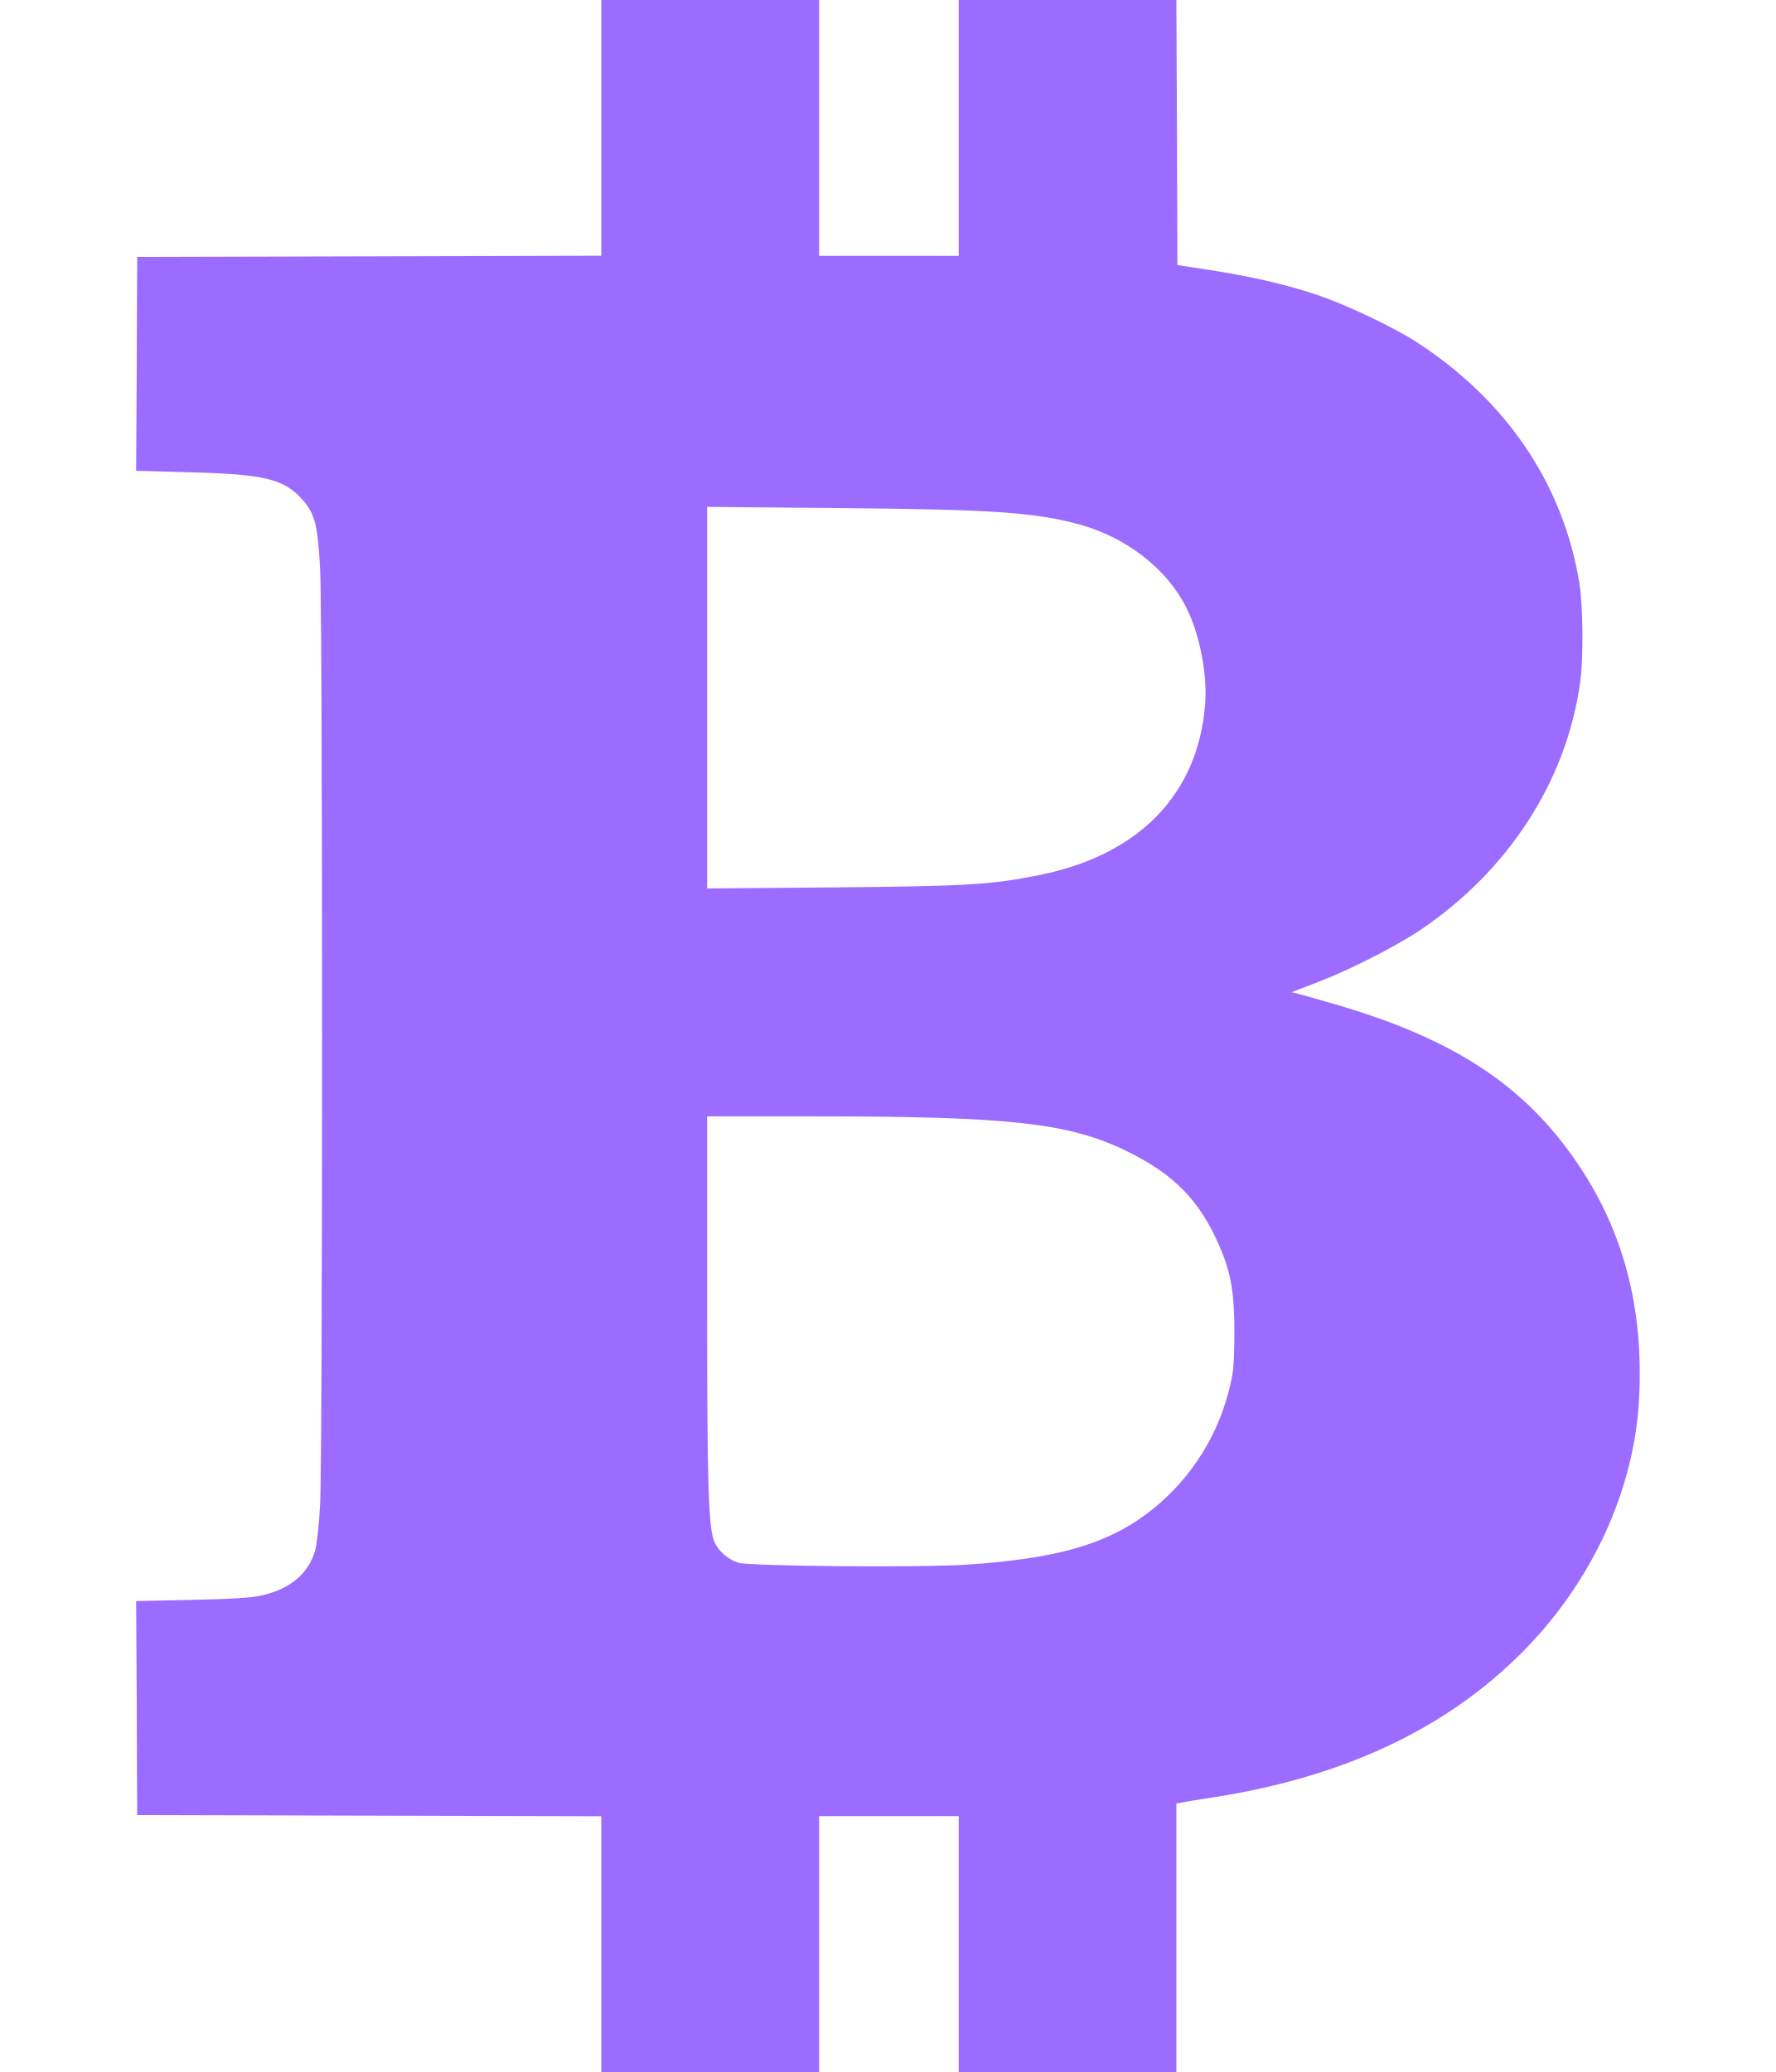
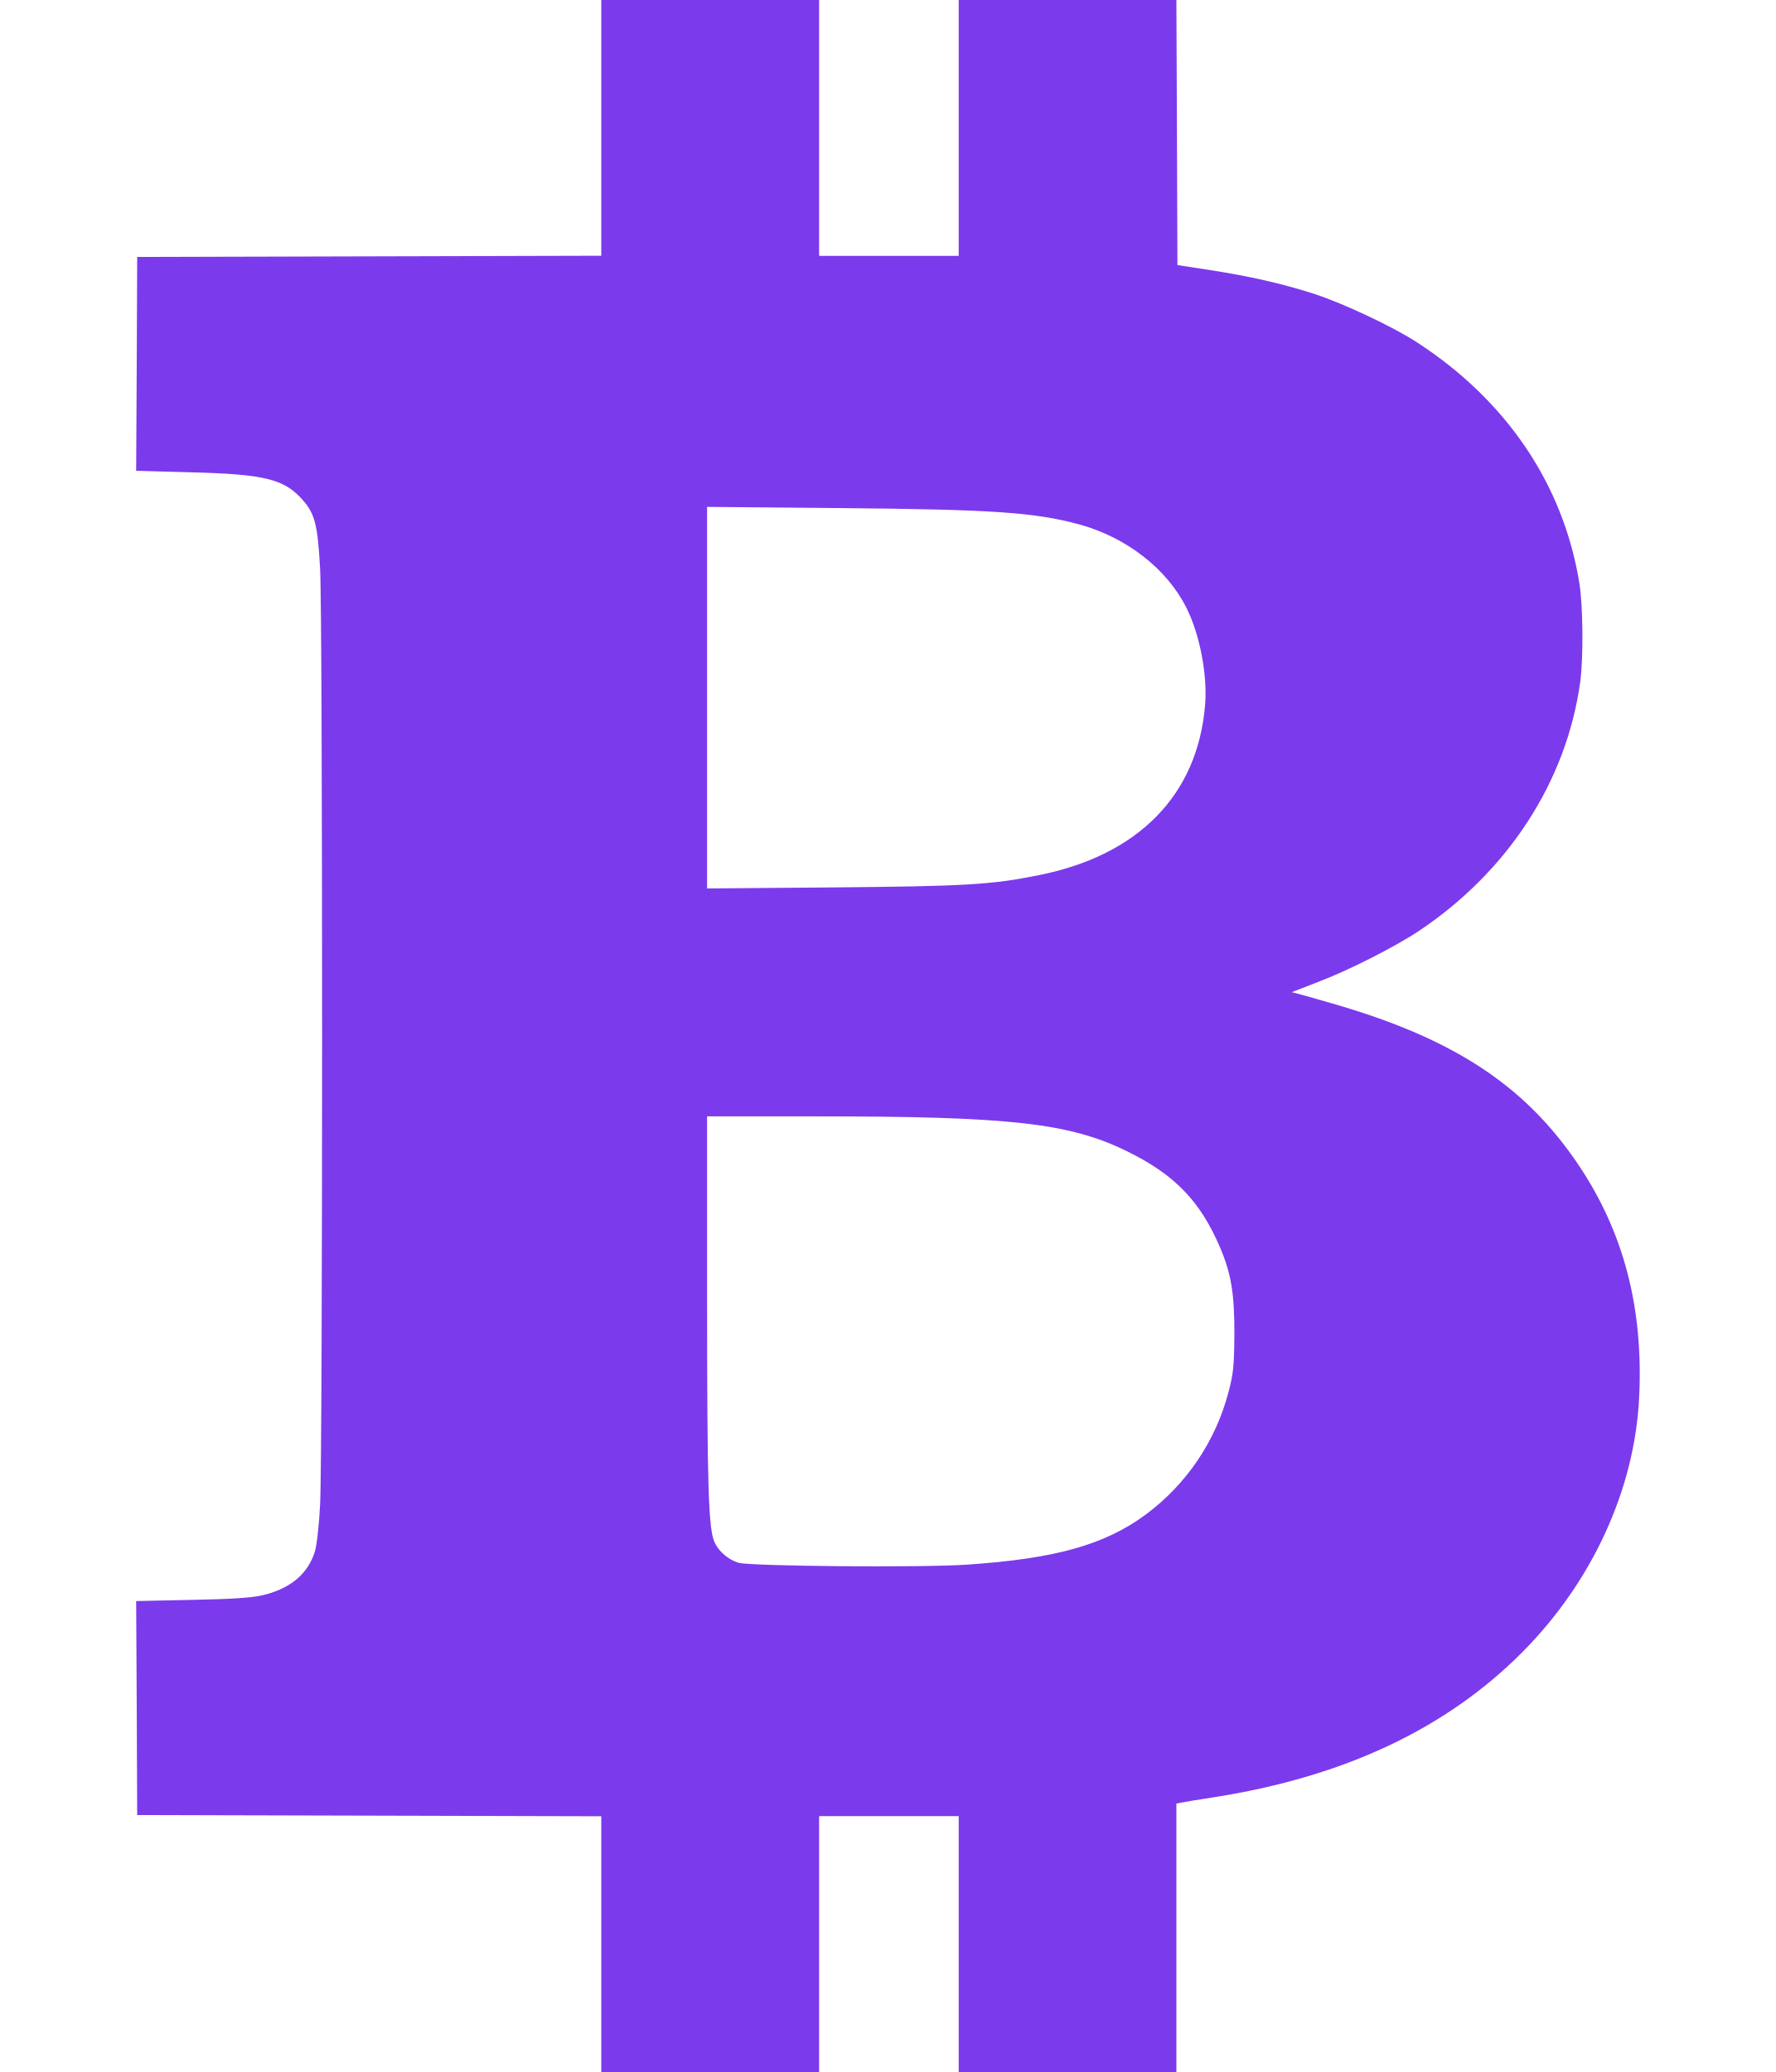
<svg xmlns="http://www.w3.org/2000/svg" width="12" height="14" viewBox="0 0 12 14" fill="none">
-   <path fill-rule="evenodd" clip-rule="evenodd" d="M4.063 0.864V1.728L2.495 1.732L0.927 1.736L0.924 2.458L0.92 3.181L1.281 3.191C1.79 3.204 1.921 3.236 2.047 3.38C2.128 3.472 2.147 3.548 2.163 3.843C2.181 4.167 2.181 9.844 2.163 10.164C2.156 10.306 2.141 10.438 2.128 10.482C2.081 10.636 1.959 10.737 1.768 10.78C1.699 10.796 1.559 10.805 1.295 10.81L0.92 10.818L0.924 11.541L0.927 12.264L2.495 12.268L4.063 12.272V13.136V14H4.799H5.535V13.136V12.271H6.006H6.478V13.136V14H7.214H7.949V13.093V12.186L7.981 12.18C7.999 12.176 8.1 12.159 8.206 12.143C9.083 12.005 9.771 11.681 10.285 11.165C10.758 10.69 11.046 10.064 11.076 9.443C11.106 8.839 10.972 8.325 10.665 7.869C10.304 7.333 9.821 7.016 9.005 6.781C8.884 6.746 8.772 6.714 8.757 6.711L8.728 6.704L8.757 6.693C8.772 6.687 8.843 6.659 8.914 6.632C9.116 6.555 9.429 6.396 9.588 6.29C10.191 5.887 10.586 5.278 10.678 4.607C10.7 4.443 10.697 4.095 10.672 3.939C10.563 3.271 10.178 2.702 9.567 2.308C9.408 2.206 9.08 2.051 8.887 1.988C8.677 1.919 8.444 1.866 8.165 1.823L7.956 1.791L7.953 0.895L7.949 0H7.213H6.478V0.864V1.729H6.006H5.535V0.864V0H4.799H4.063V0.864ZM4.778 4.714V6.003L5.631 5.996C6.529 5.988 6.699 5.978 7.021 5.913C7.694 5.778 8.093 5.37 8.143 4.764C8.16 4.56 8.107 4.284 8.015 4.103C7.883 3.842 7.611 3.631 7.295 3.544C6.994 3.462 6.711 3.442 5.674 3.433L4.778 3.425V4.714ZM4.778 8.782C4.778 10.048 4.787 10.334 4.829 10.422C4.858 10.484 4.92 10.537 4.989 10.559C5.066 10.583 6.224 10.593 6.532 10.572C7.131 10.532 7.466 10.438 7.744 10.232C8.018 10.028 8.214 9.738 8.301 9.407C8.334 9.282 8.339 9.235 8.341 9.021C8.342 8.741 8.32 8.605 8.242 8.424C8.109 8.114 7.935 7.935 7.614 7.778C7.225 7.588 6.827 7.543 5.517 7.543L4.778 7.543L4.778 8.782Z" fill="#9C6BFF" />
+   <path fill-rule="evenodd" clip-rule="evenodd" d="M4.063 0.864V1.728L2.495 1.732L0.927 1.736L0.924 2.458L0.92 3.181L1.281 3.191C1.79 3.204 1.921 3.236 2.047 3.38C2.128 3.472 2.147 3.548 2.163 3.843C2.181 4.167 2.181 9.844 2.163 10.164C2.156 10.306 2.141 10.438 2.128 10.482C2.081 10.636 1.959 10.737 1.768 10.78C1.699 10.796 1.559 10.805 1.295 10.81L0.92 10.818L0.924 11.541L0.927 12.264L2.495 12.268L4.063 12.272V13.136V14H4.799H5.535V13.136V12.271H6.006H6.478V13.136V14H7.214H7.949V13.093V12.186L7.981 12.18C7.999 12.176 8.1 12.159 8.206 12.143C9.083 12.005 9.771 11.681 10.285 11.165C10.758 10.69 11.046 10.064 11.076 9.443C11.106 8.839 10.972 8.325 10.665 7.869C10.304 7.333 9.821 7.016 9.005 6.781C8.884 6.746 8.772 6.714 8.757 6.711L8.728 6.704L8.757 6.693C8.772 6.687 8.843 6.659 8.914 6.632C9.116 6.555 9.429 6.396 9.588 6.29C10.191 5.887 10.586 5.278 10.678 4.607C10.7 4.443 10.697 4.095 10.672 3.939C10.563 3.271 10.178 2.702 9.567 2.308C9.408 2.206 9.08 2.051 8.887 1.988C8.677 1.919 8.444 1.866 8.165 1.823L7.956 1.791L7.953 0.895L7.949 0H7.213H6.478V0.864V1.729H6.006H5.535V0.864V0H4.799H4.063V0.864ZM4.778 4.714V6.003L5.631 5.996C6.529 5.988 6.699 5.978 7.021 5.913C7.694 5.778 8.093 5.37 8.143 4.764C8.16 4.56 8.107 4.284 8.015 4.103C7.883 3.842 7.611 3.631 7.295 3.544C6.994 3.462 6.711 3.442 5.674 3.433L4.778 3.425V4.714ZM4.778 8.782C4.778 10.048 4.787 10.334 4.829 10.422C4.858 10.484 4.92 10.537 4.989 10.559C5.066 10.583 6.224 10.593 6.532 10.572C7.131 10.532 7.466 10.438 7.744 10.232C8.018 10.028 8.214 9.738 8.301 9.407C8.334 9.282 8.339 9.235 8.341 9.021C8.342 8.741 8.32 8.605 8.242 8.424C8.109 8.114 7.935 7.935 7.614 7.778C7.225 7.588 6.827 7.543 5.517 7.543L4.778 7.543L4.778 8.782Z" fill="#7C3AED" />
</svg>
